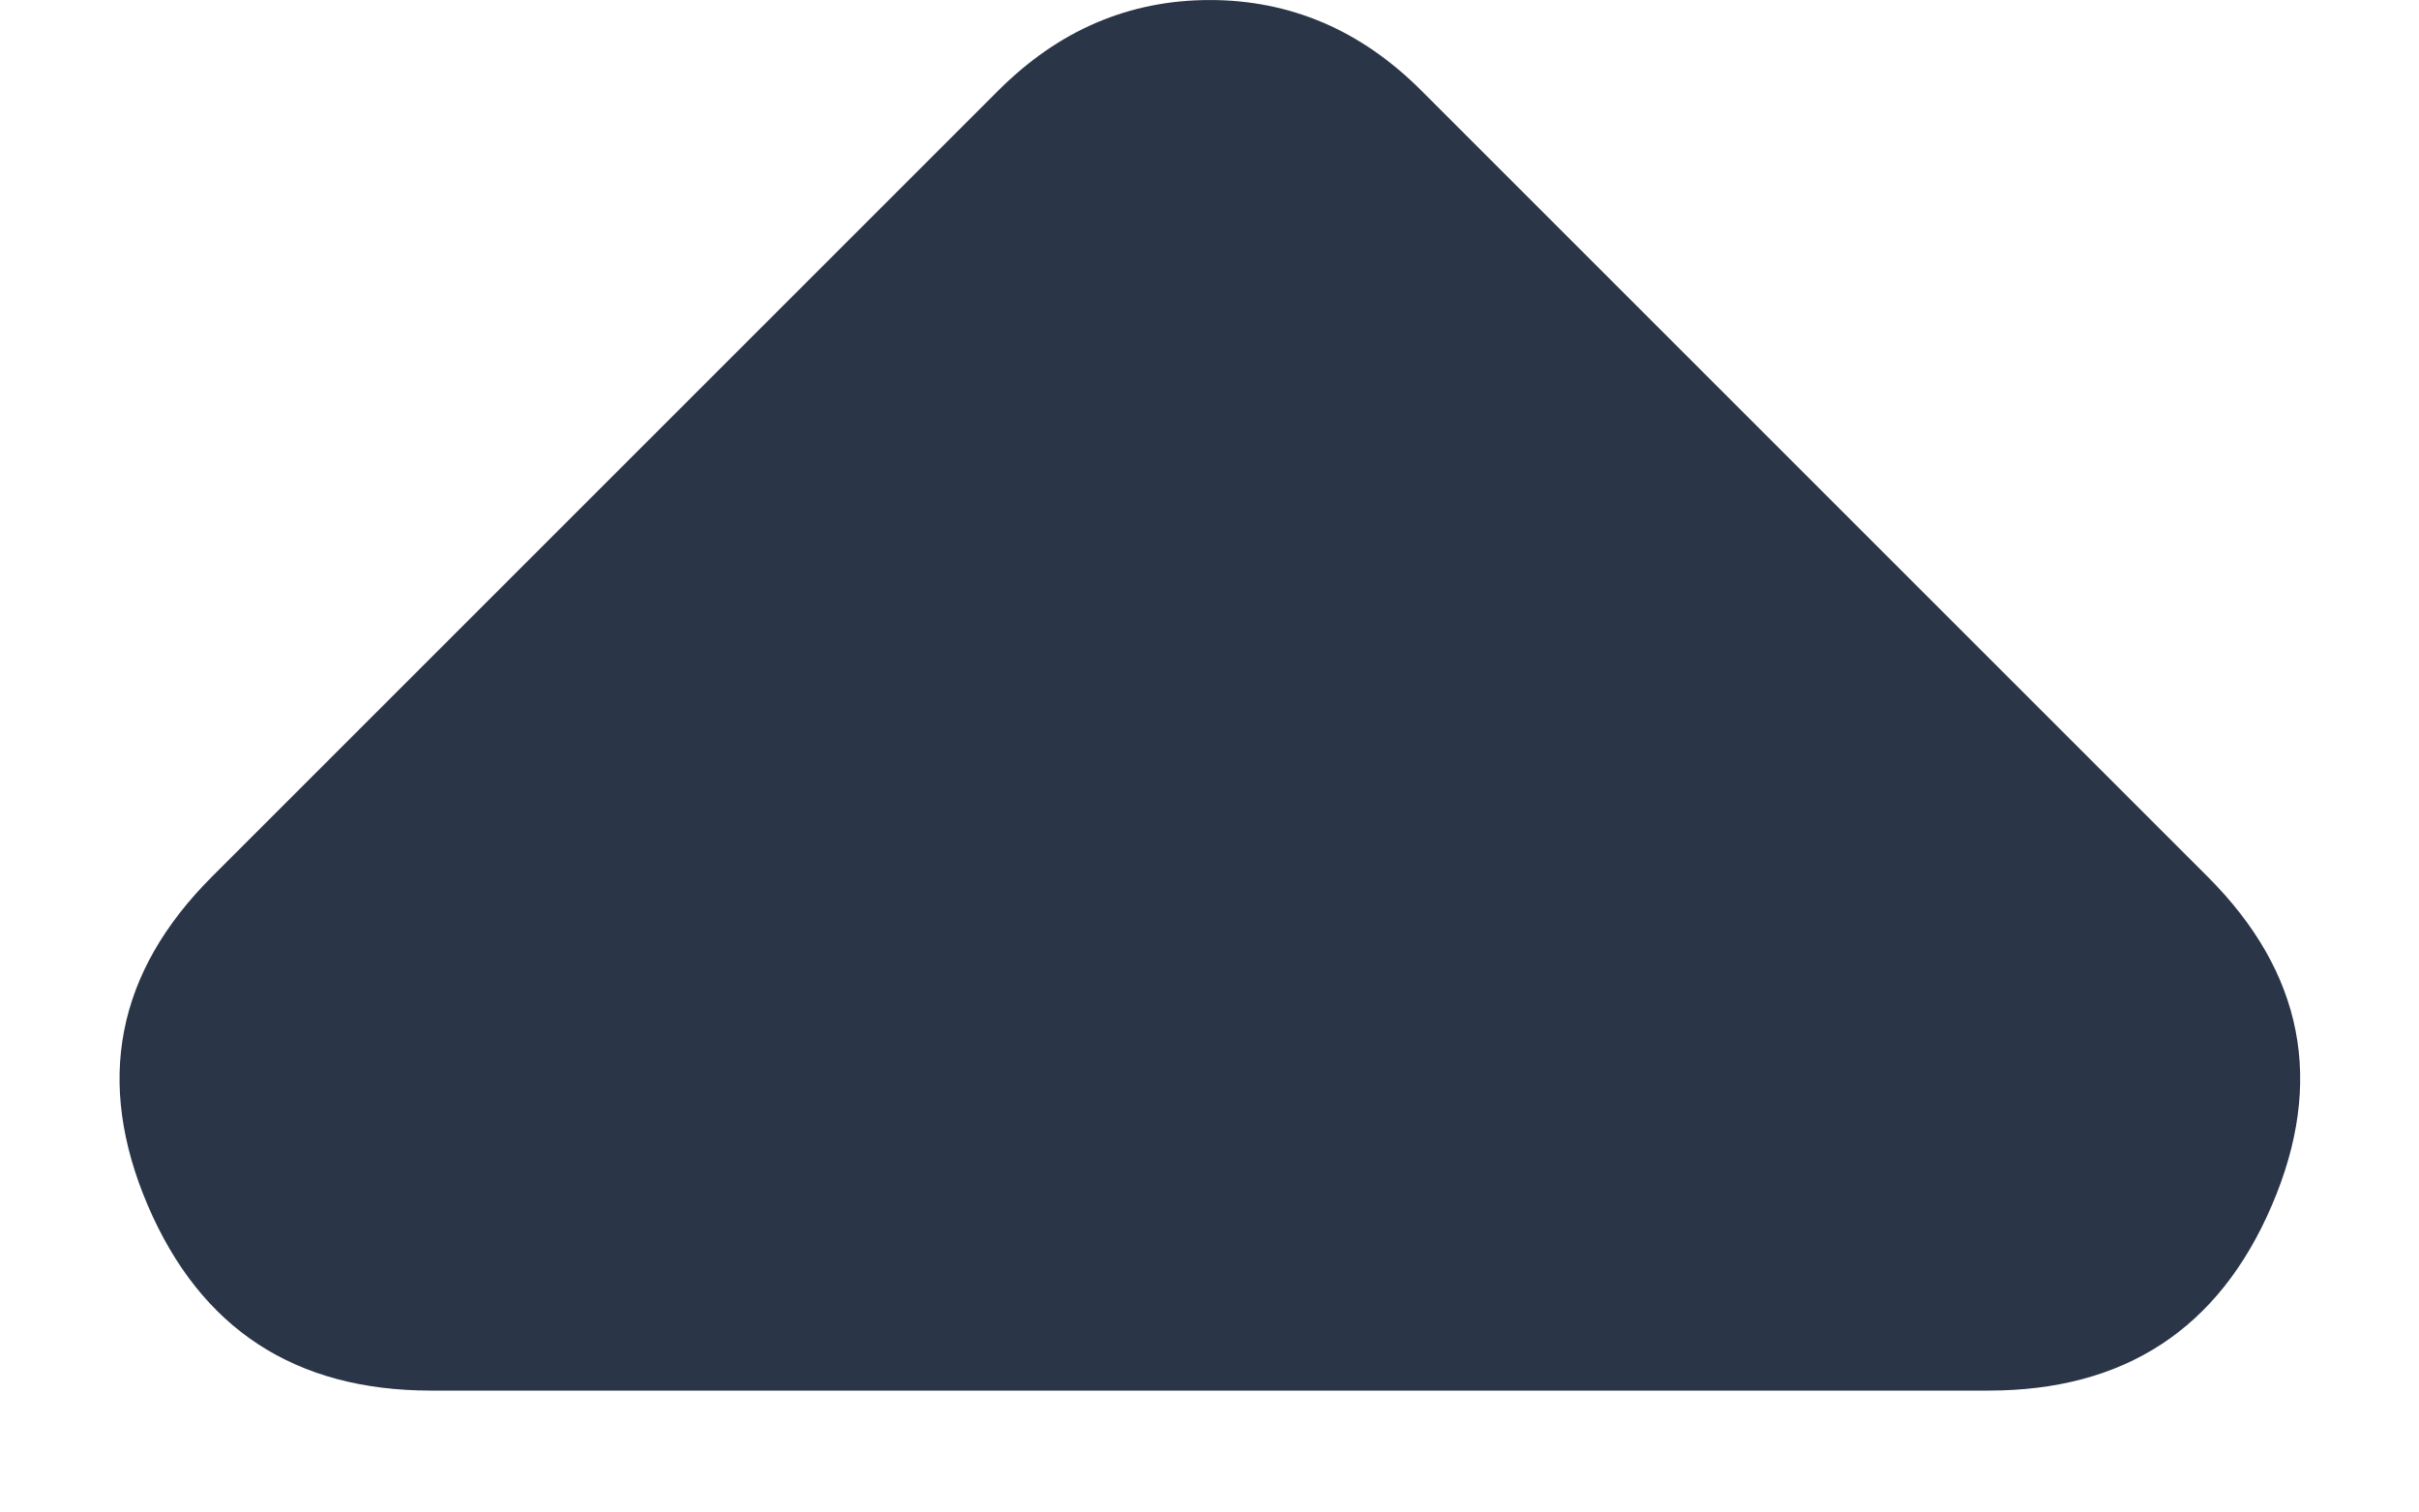
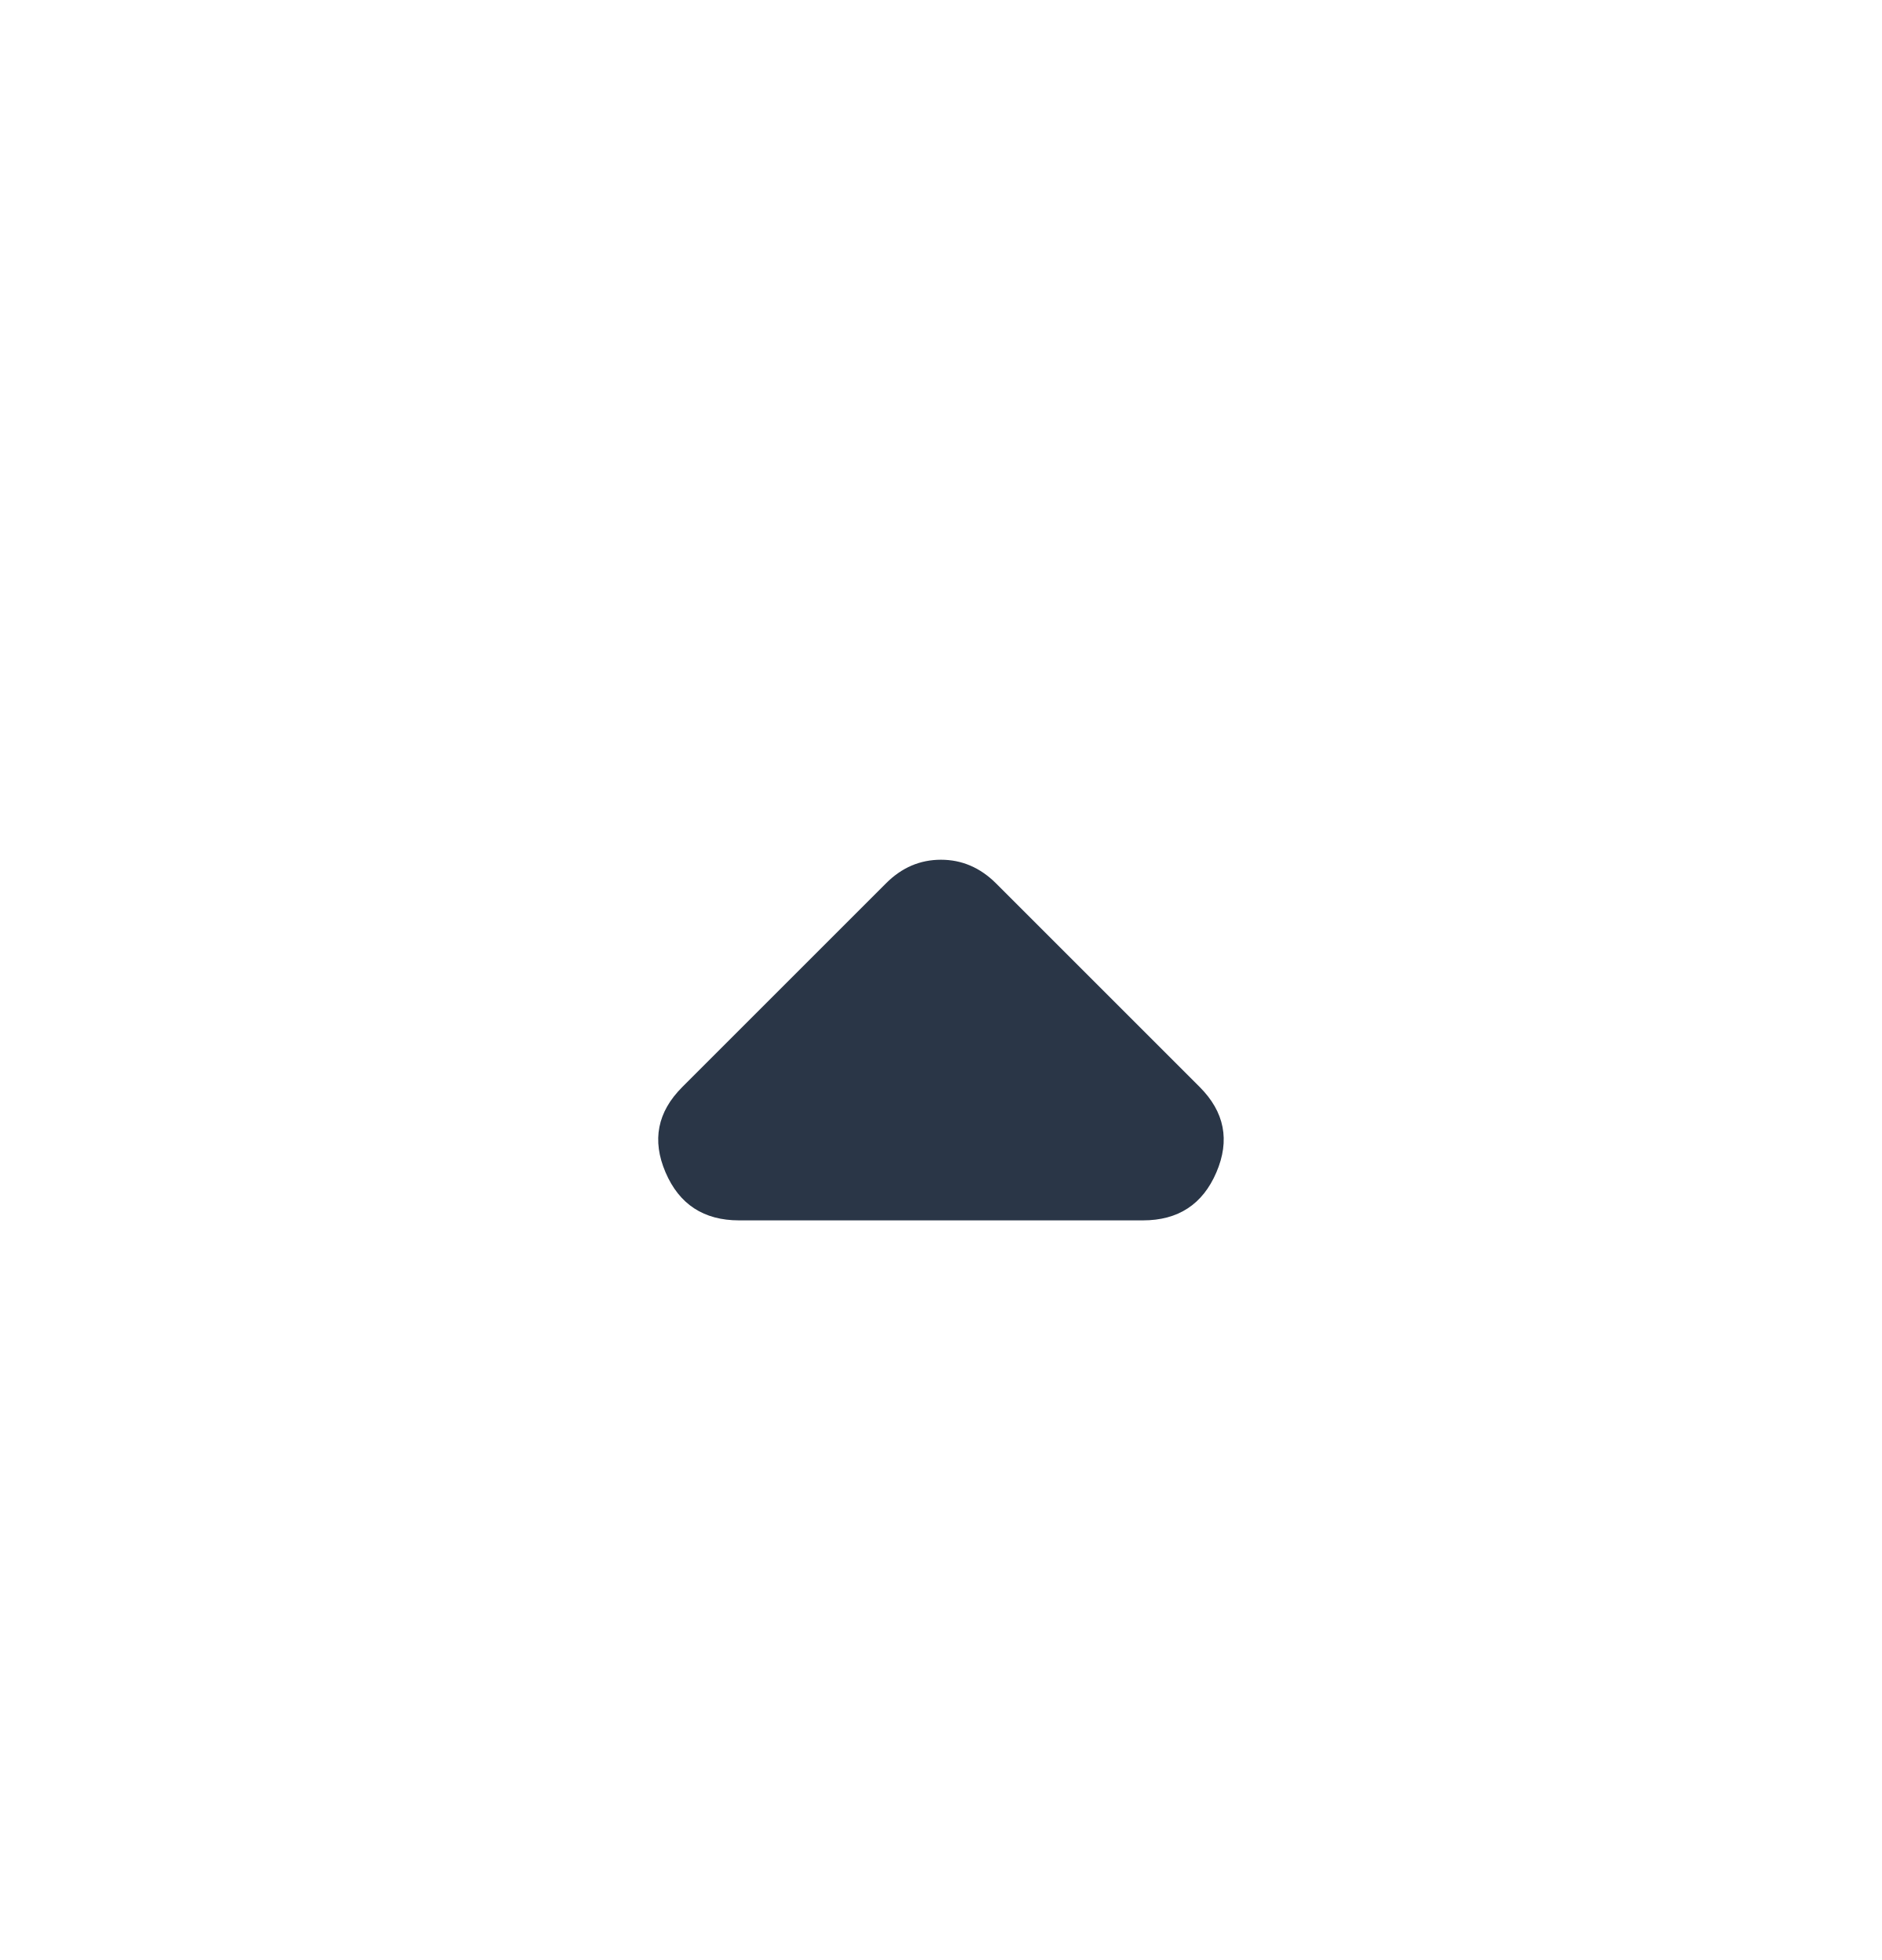
- <svg xmlns="http://www.w3.org/2000/svg" width="8" height="5" viewBox="0 0 8 5" fill="none">
-   <path d="M4.701 0.3L7.301 2.9C7.618 3.217 7.689 3.579 7.513 3.988C7.338 4.396 7.026 4.6 6.576 4.6L1.426 4.6C0.976 4.6 0.664 4.396 0.489 3.988C0.314 3.579 0.384 3.217 0.701 2.9L3.301 0.3C3.401 0.2 3.509 0.125 3.626 0.075C3.743 0.025 3.868 9.77516e-05 4.001 9.77516e-05C4.134 9.77516e-05 4.259 0.025 4.376 0.075C4.493 0.125 4.601 0.2 4.701 0.3Z" fill="#2A3647" />
+ <svg xmlns="http://www.w3.org/2000/svg" width="24" height="25" viewBox="0 0 24 25" fill="none">
+   <mask id="mask0_75597_14130" style="mask-type:alpha" maskUnits="userSpaceOnUse" x="0" y="0" width="24" height="25">
+     <rect y="0.966" width="24" height="24" fill="#D9D9D9" />
+   </mask>
+   <g mask="url(#mask0_75597_14130)">
+     <path d="M12.7 11.266L15.3 13.866C15.616 14.183 15.687 14.545 15.512 14.953C15.337 15.362 15.024 15.566 14.575 15.566H9.425C8.975 15.566 8.662 15.362 8.487 14.953C8.312 14.545 8.383 14.183 8.7 13.866L11.3 11.266C11.399 11.166 11.508 11.091 11.624 11.041C11.741 10.991 11.866 10.966 11.999 10.966C12.133 10.966 12.258 10.991 12.374 11.041C12.491 11.091 12.6 11.166 12.7 11.266Z" fill="#2A3647" />
+   </g>
</svg>
